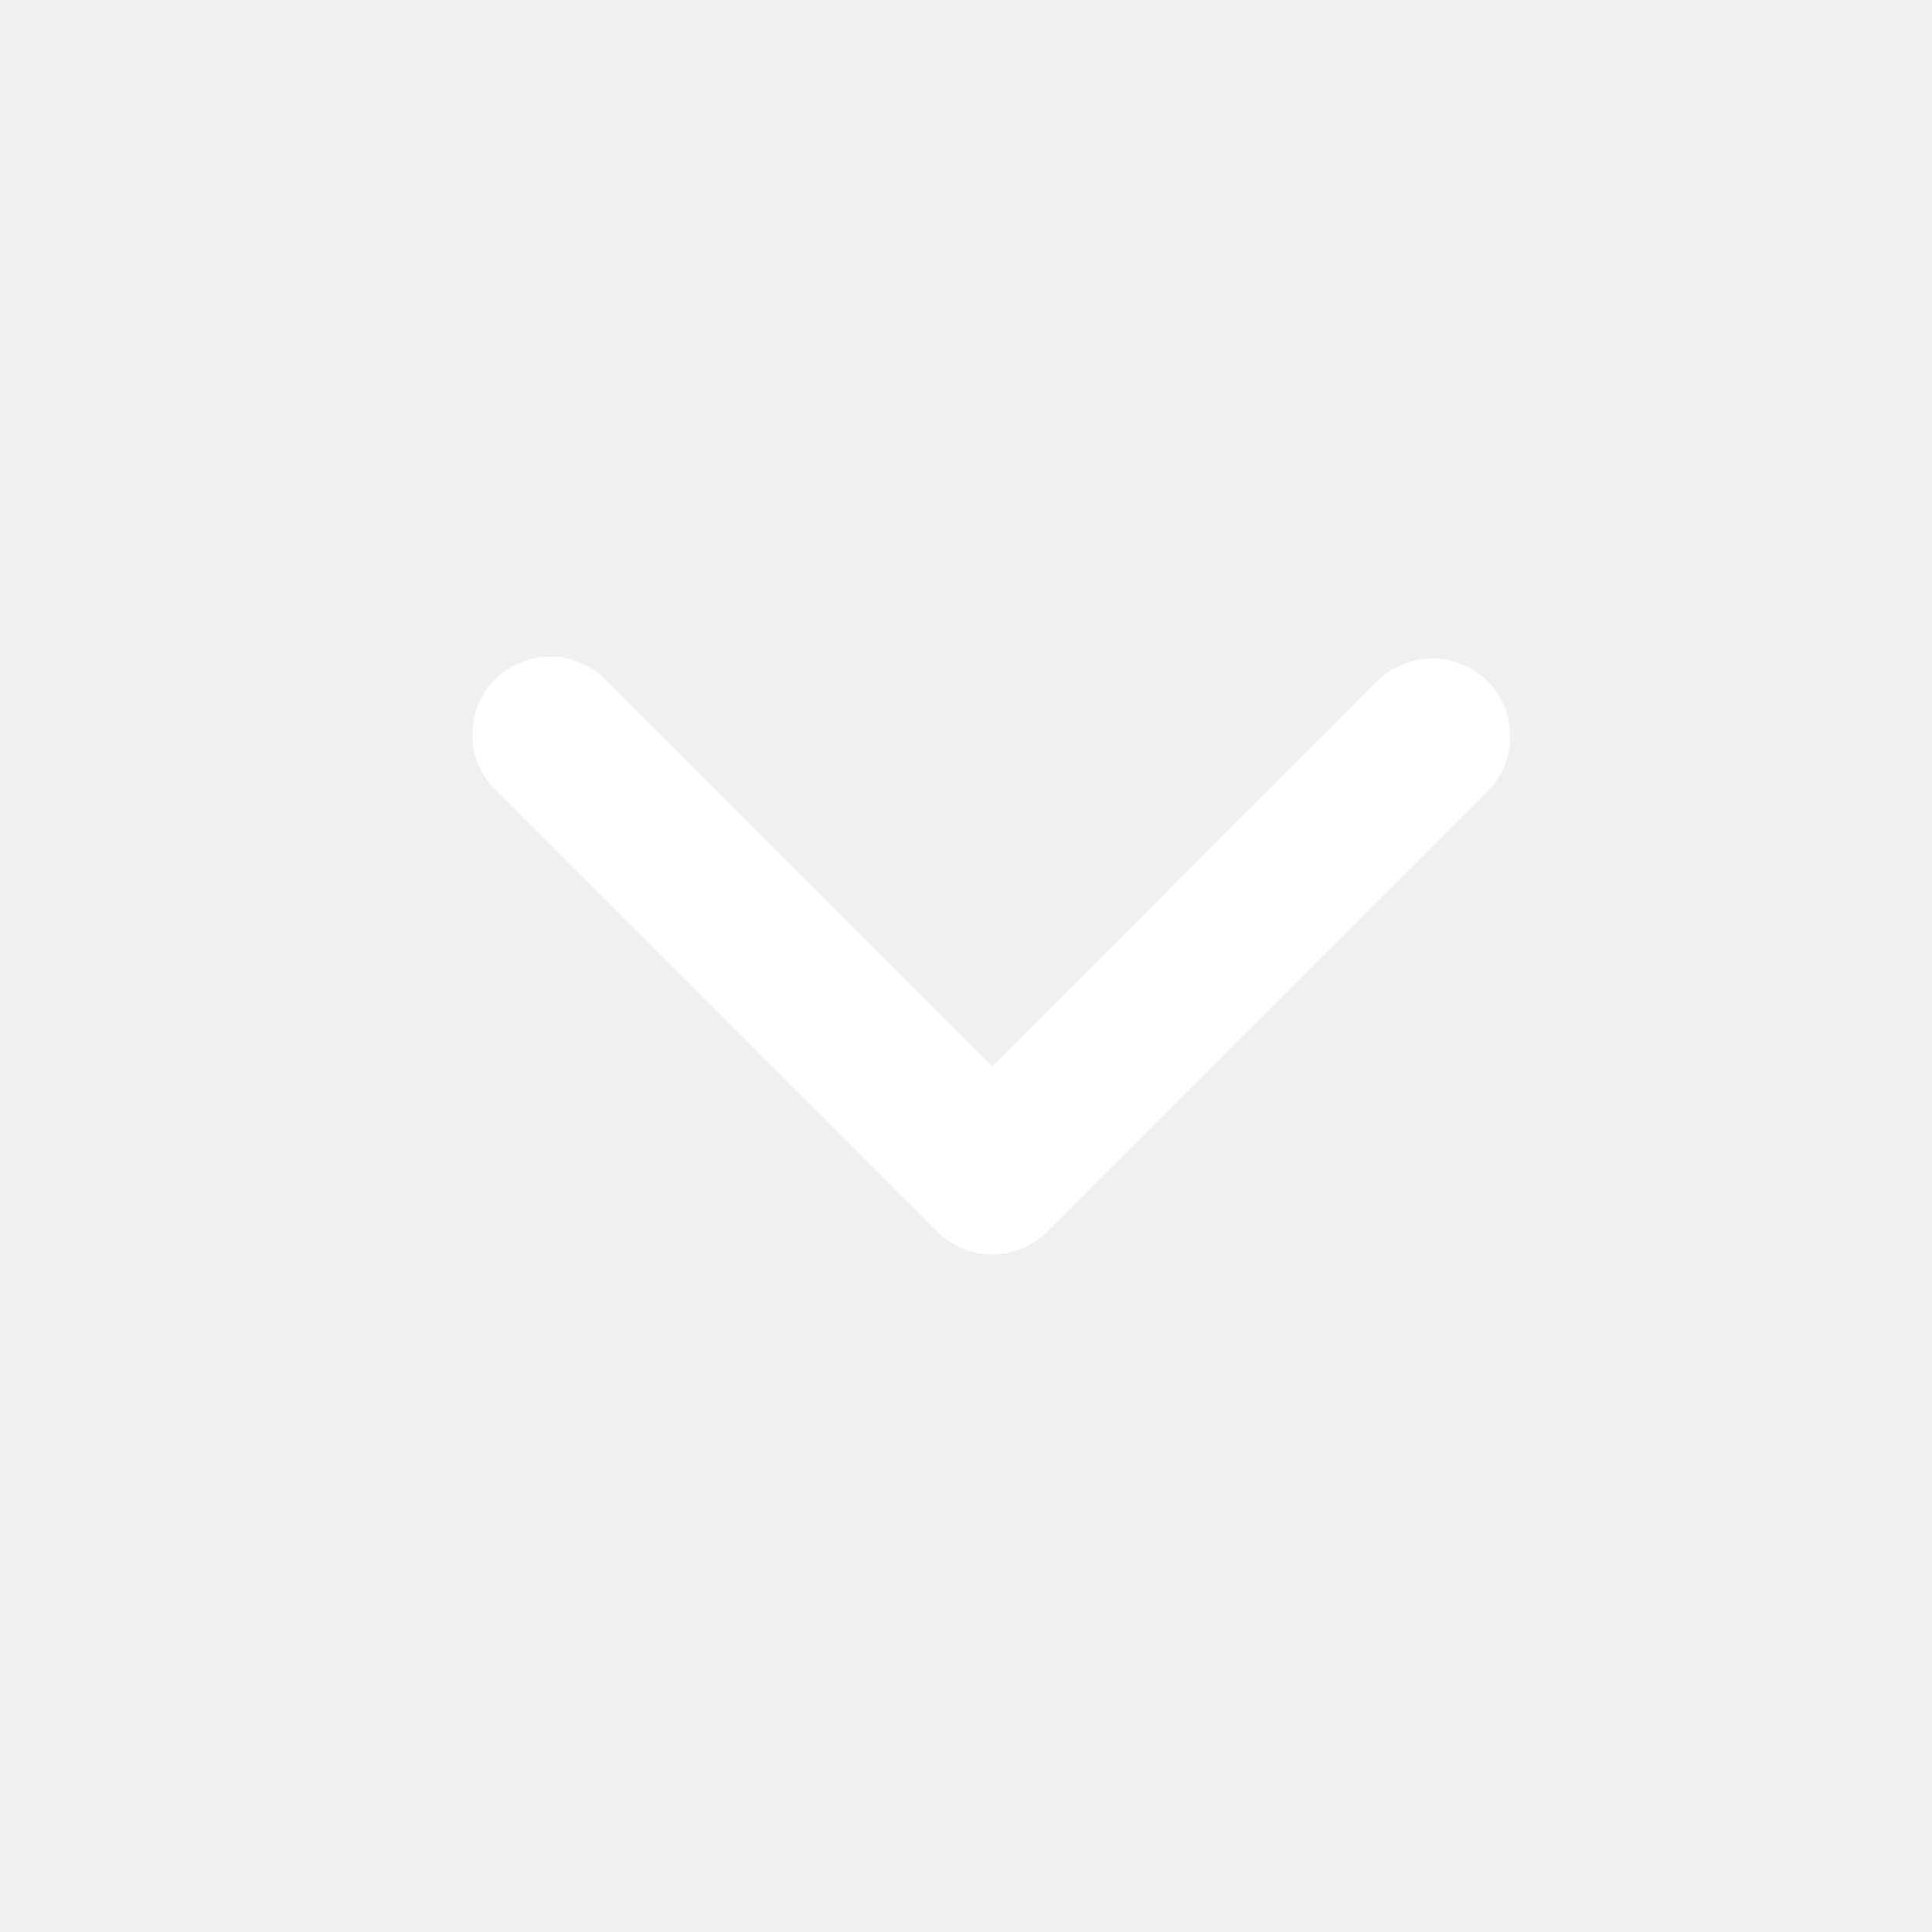
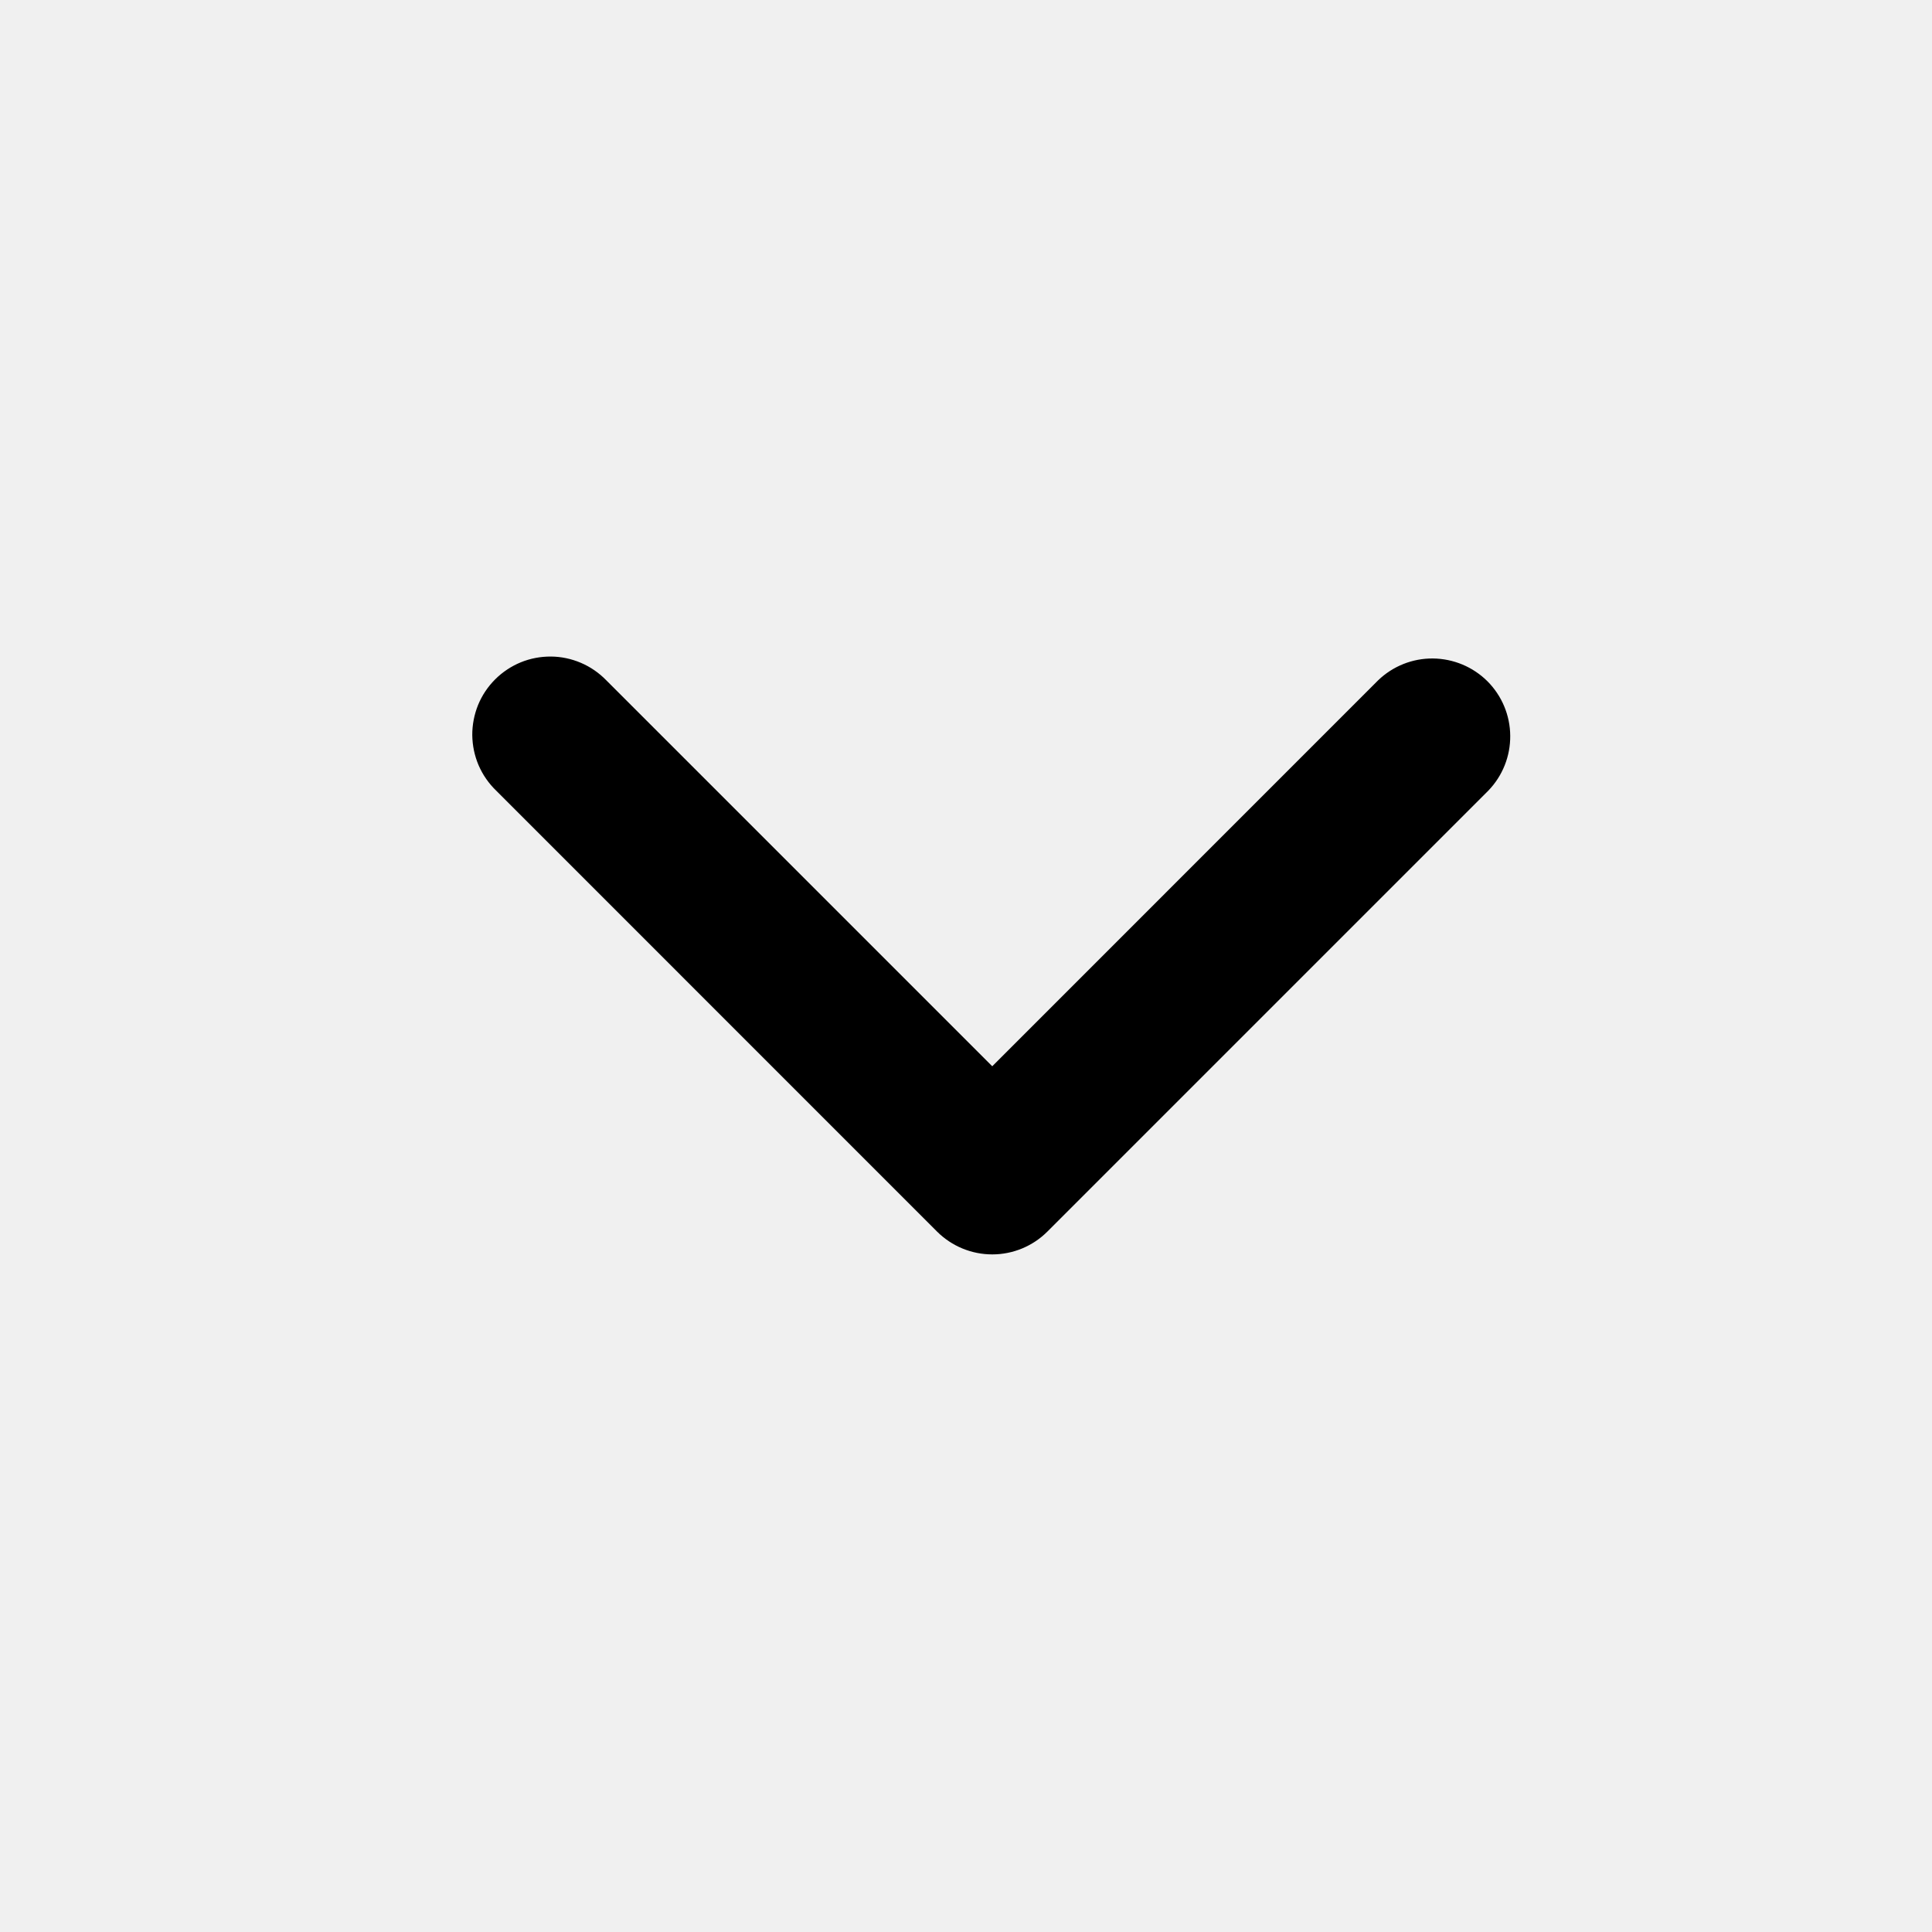
<svg xmlns="http://www.w3.org/2000/svg" width="29" height="29" viewBox="0 0 29 29" fill="none">
  <g clip-path="url(#clip0_11_440)">
-     <path fill-rule="evenodd" clip-rule="evenodd" d="M15.721 18.487C15.502 18.706 15.204 18.829 14.894 18.829C14.584 18.829 14.286 18.706 14.066 18.487L7.447 11.867C7.335 11.759 7.246 11.63 7.184 11.487C7.123 11.344 7.091 11.191 7.089 11.035C7.088 10.88 7.118 10.726 7.176 10.582C7.235 10.438 7.322 10.308 7.432 10.198C7.542 10.088 7.673 10.001 7.816 9.942C7.96 9.883 8.114 9.854 8.27 9.855C8.425 9.856 8.579 9.889 8.721 9.95C8.864 10.011 8.993 10.101 9.101 10.212L14.894 16.005L20.686 10.212C20.907 9.999 21.203 9.881 21.509 9.884C21.816 9.887 22.11 10.01 22.327 10.226C22.544 10.444 22.667 10.737 22.669 11.044C22.672 11.351 22.554 11.646 22.341 11.867L15.721 18.487Z" fill="white" />
+     <path fill-rule="evenodd" clip-rule="evenodd" d="M15.721 18.487C15.502 18.706 15.204 18.829 14.894 18.829C14.584 18.829 14.286 18.706 14.066 18.487L7.447 11.867C7.335 11.759 7.246 11.63 7.184 11.487C7.123 11.344 7.091 11.191 7.089 11.035C7.088 10.88 7.118 10.726 7.176 10.582C7.235 10.438 7.322 10.308 7.432 10.198C7.542 10.088 7.673 10.001 7.816 9.942C7.96 9.883 8.114 9.854 8.27 9.855C8.425 9.856 8.579 9.889 8.721 9.95C8.864 10.011 8.993 10.101 9.101 10.212L14.894 16.005L20.686 10.212C20.907 9.999 21.203 9.881 21.509 9.884C21.816 9.887 22.11 10.01 22.327 10.226C22.544 10.444 22.667 10.737 22.669 11.044C22.672 11.351 22.554 11.646 22.341 11.867L15.721 18.487Z" fill="black" />
  </g>
  <defs>
    <clipPath id="clip0_11_440">
-       <rect width="28.085" height="28.085" fill="white" transform="translate(0.851074 0.106323)" />
+       <rect width="28.085" height="28.085" fill="black" transform="translate(0.851074 0.106323)" />
    </clipPath>
  </defs>
</svg>
